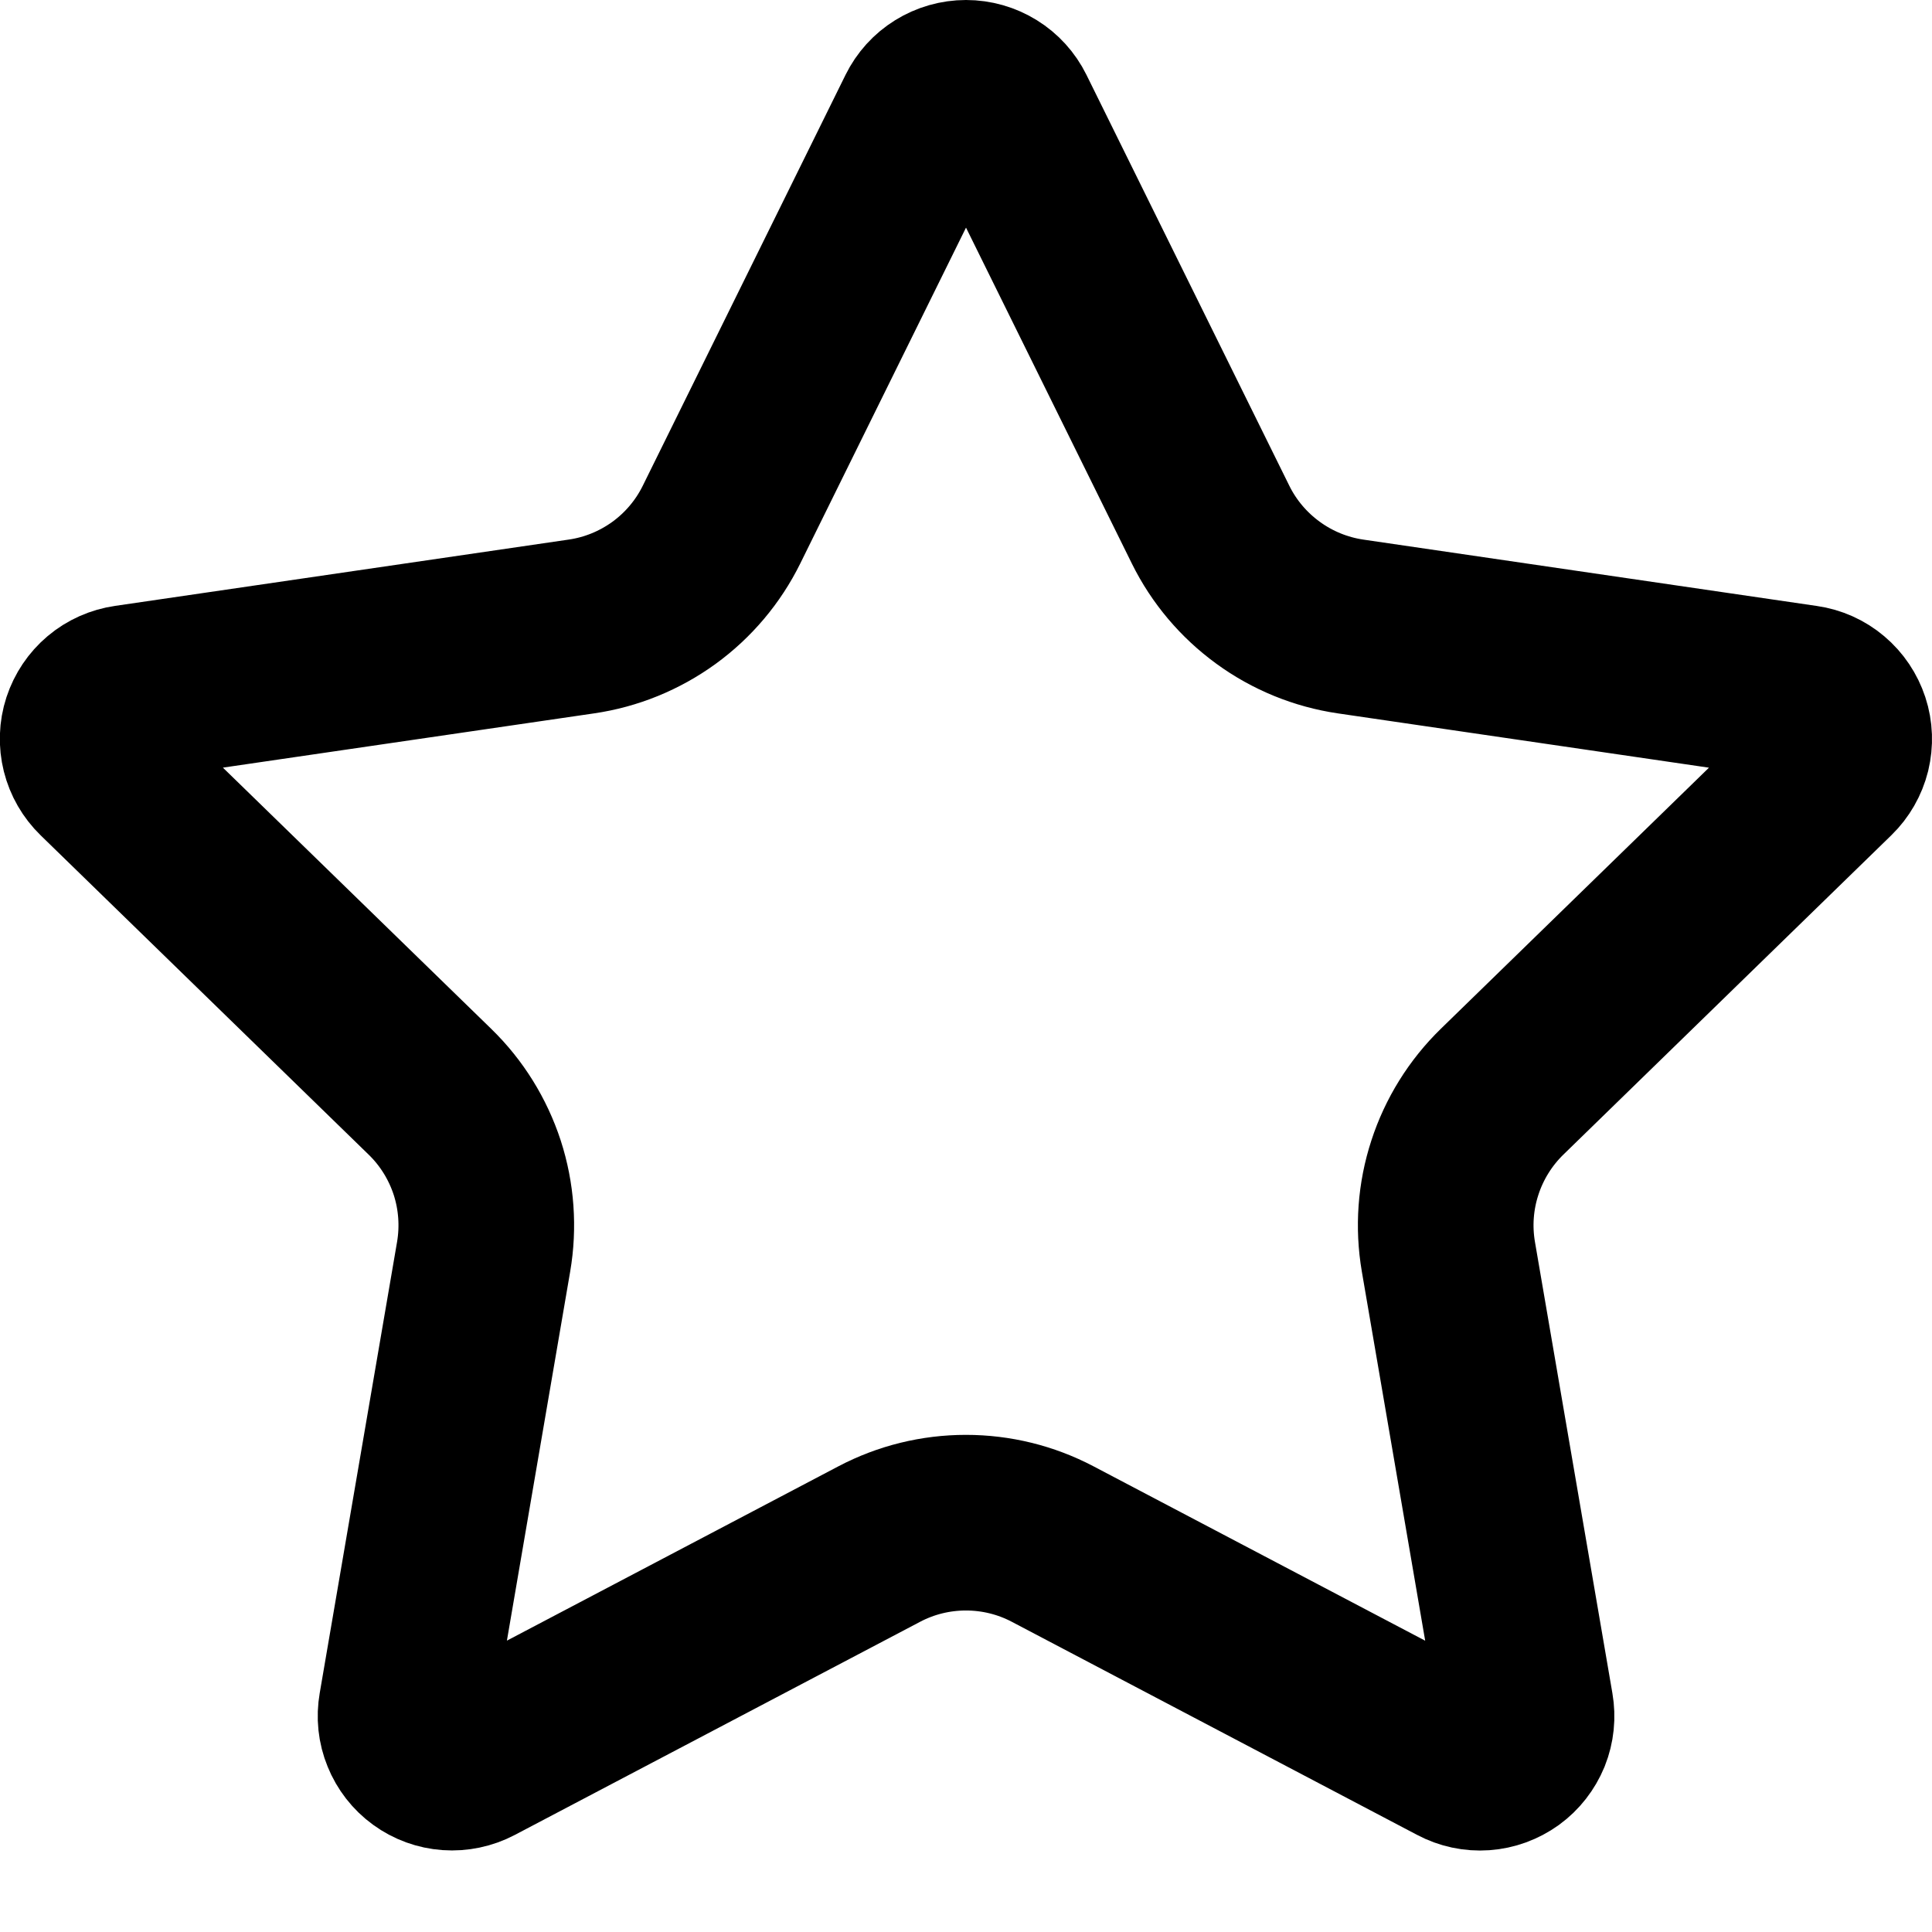
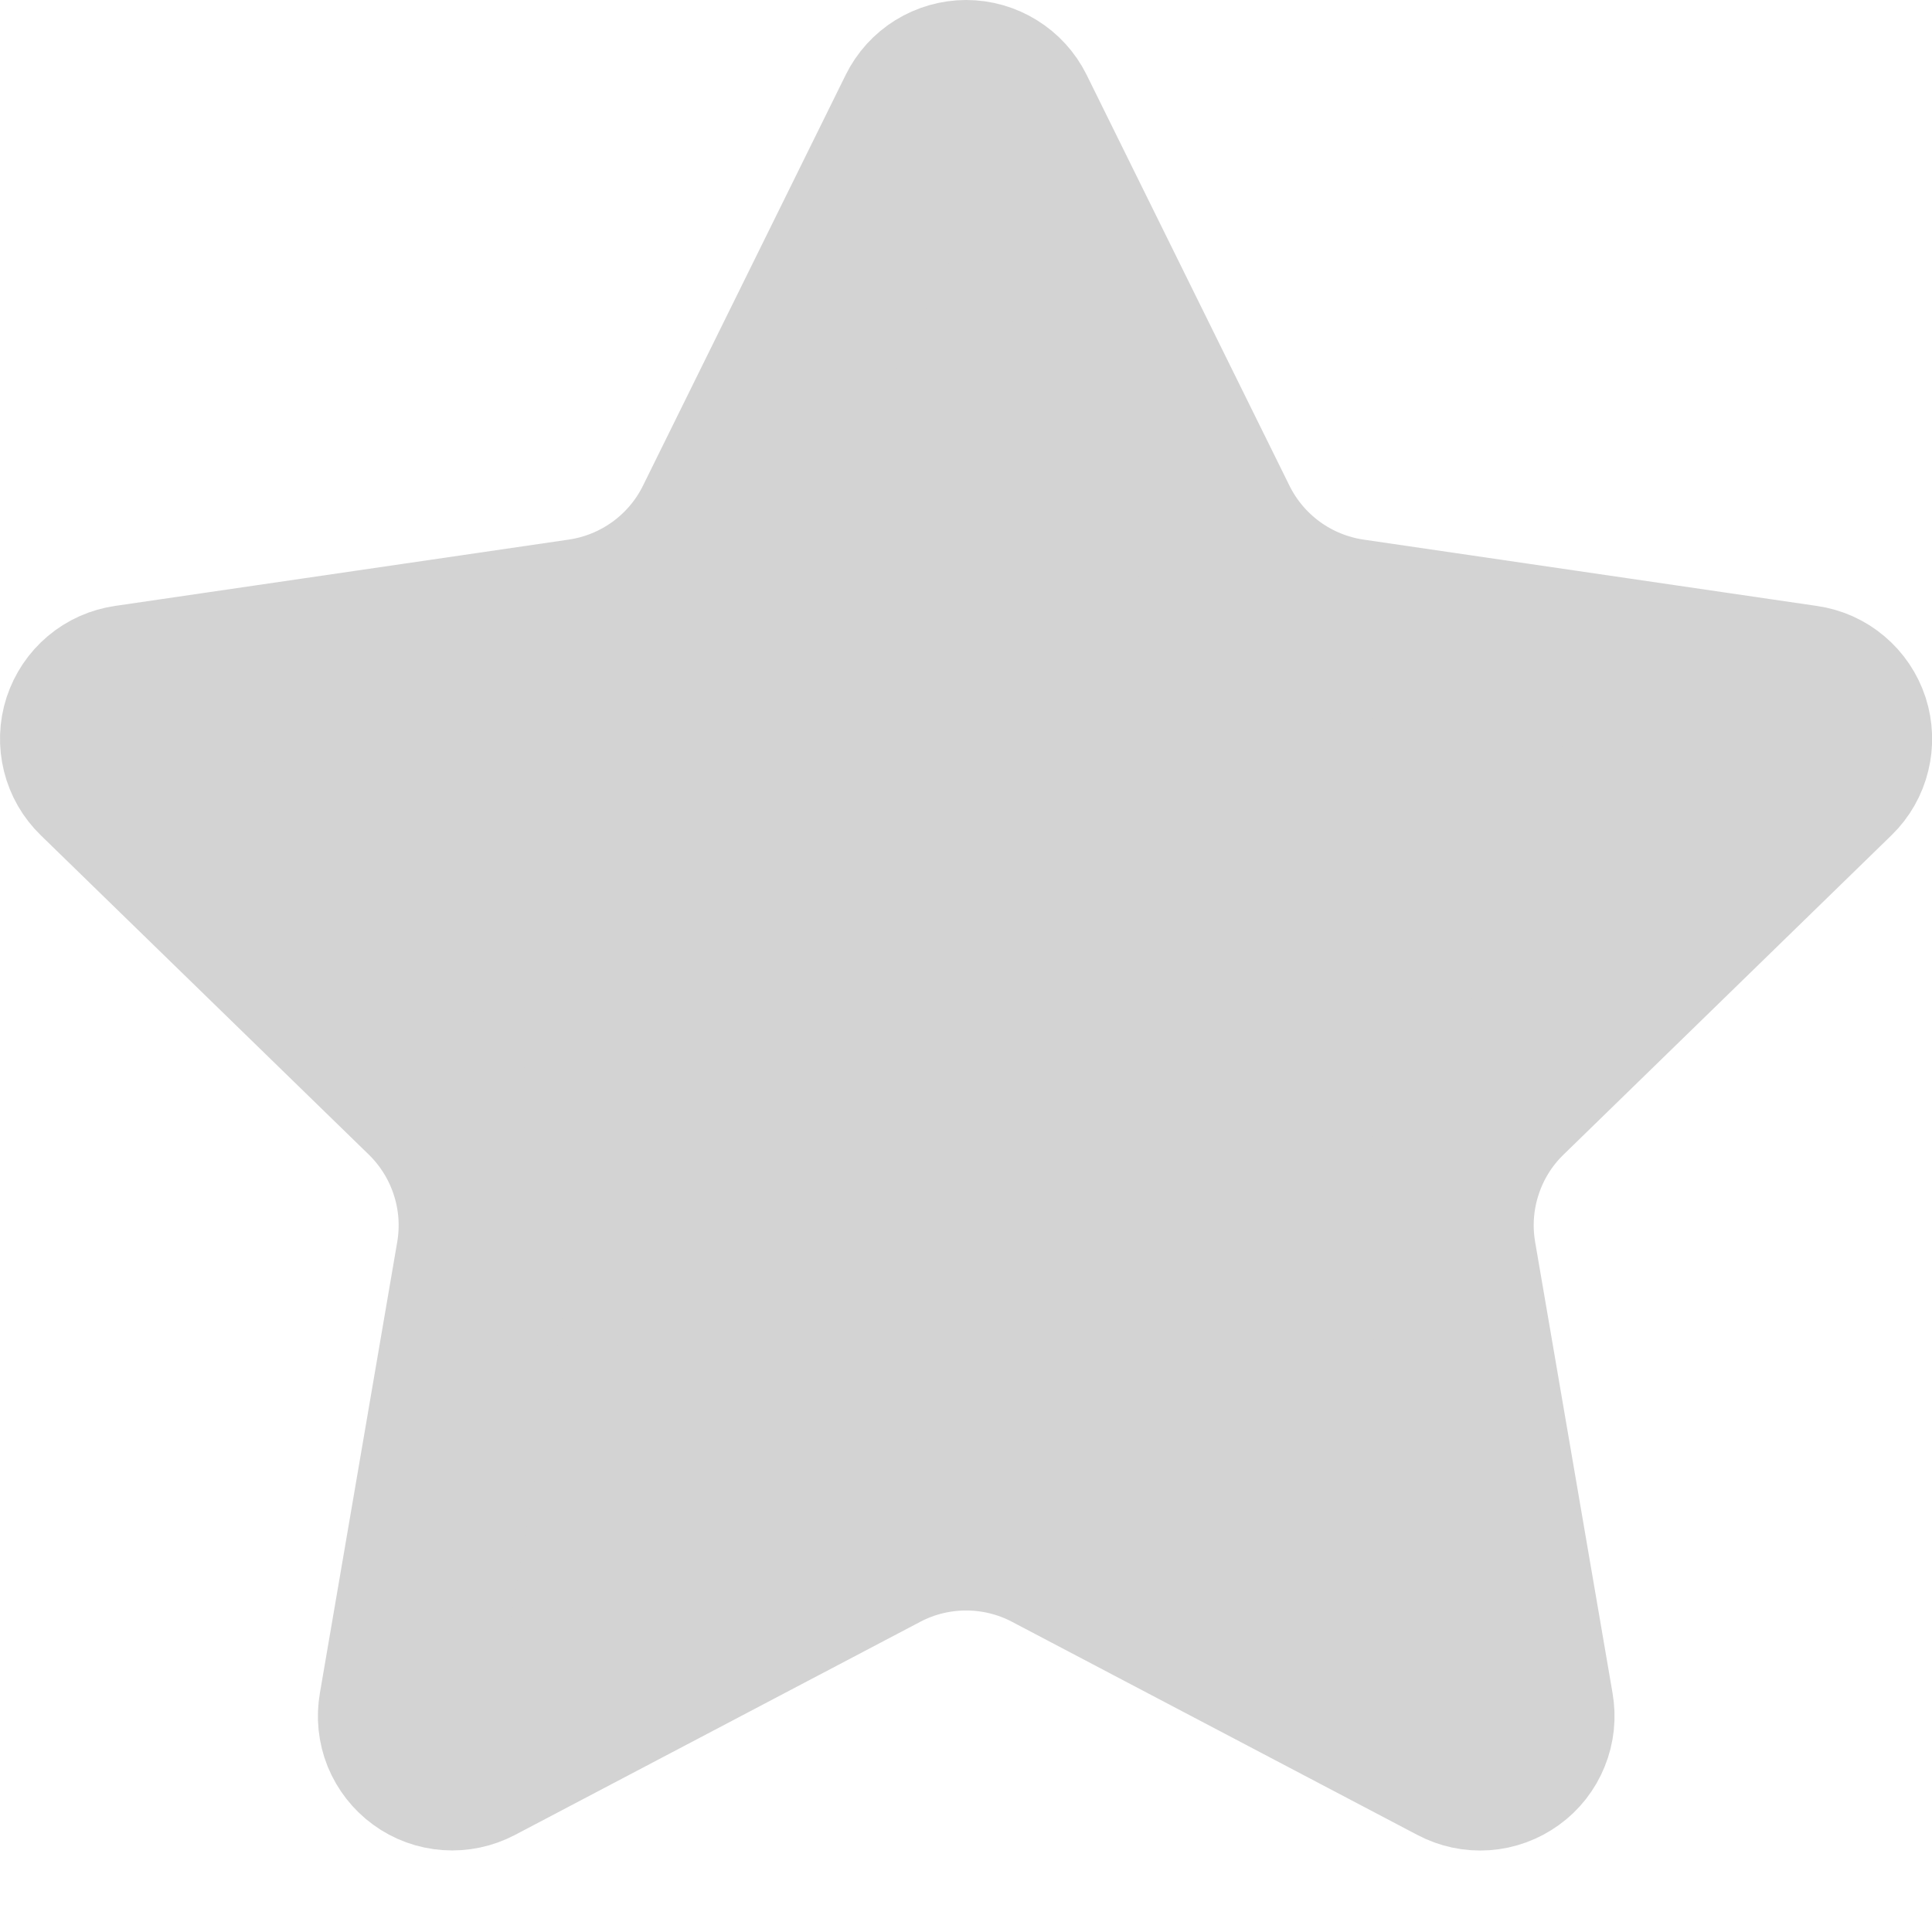
<svg xmlns="http://www.w3.org/2000/svg" width="22" height="22" viewBox="0 0 22 22" fill="none">
-   <path d="M10.525 1.295C10.569 1.206 10.636 1.132 10.72 1.08C10.804 1.028 10.901 1 11 1C11.099 1 11.196 1.028 11.28 1.08C11.364 1.132 11.431 1.206 11.475 1.295L13.785 5.974C13.937 6.282 14.162 6.548 14.44 6.75C14.717 6.952 15.04 7.084 15.38 7.134L20.546 7.89C20.644 7.904 20.736 7.945 20.811 8.009C20.887 8.073 20.943 8.157 20.974 8.251C21.005 8.345 21.008 8.445 20.985 8.541C20.961 8.637 20.911 8.725 20.84 8.794L17.104 12.432C16.858 12.672 16.673 12.969 16.567 13.296C16.46 13.623 16.435 13.971 16.493 14.31L17.375 19.45C17.392 19.548 17.382 19.649 17.345 19.741C17.307 19.833 17.245 19.913 17.165 19.971C17.084 20.029 16.989 20.064 16.89 20.071C16.791 20.078 16.692 20.057 16.604 20.01L11.986 17.582C11.682 17.422 11.343 17.339 10.999 17.339C10.656 17.339 10.317 17.422 10.013 17.582L5.396 20.01C5.308 20.056 5.209 20.077 5.11 20.07C5.011 20.063 4.917 20.029 4.836 19.97C4.756 19.912 4.694 19.832 4.657 19.74C4.619 19.648 4.609 19.548 4.626 19.45L5.507 14.311C5.565 13.972 5.54 13.623 5.434 13.296C5.327 12.969 5.143 12.672 4.896 12.432L1.16 8.795C1.089 8.726 1.038 8.638 1.014 8.542C0.99 8.446 0.993 8.345 1.024 8.25C1.055 8.156 1.111 8.072 1.187 8.008C1.263 7.944 1.356 7.903 1.454 7.889L6.619 7.134C6.959 7.085 7.282 6.953 7.561 6.751C7.839 6.549 8.064 6.282 8.216 5.974L10.525 1.295Z" stroke="black" stroke-width="2" stroke-linecap="round" stroke-linejoin="round" />
+   <path d="M10.527 1.295C10.571 1.206 10.638 1.132 10.722 1.08C10.806 1.028 10.903 1 11.002 1C11.101 1 11.197 1.028 11.281 1.08C11.365 1.132 11.433 1.206 11.477 1.295L13.787 5.974C13.939 6.282 14.164 6.548 14.441 6.75C14.719 6.952 15.042 7.084 15.382 7.134L20.548 7.89C20.646 7.904 20.738 7.945 20.813 8.009C20.889 8.073 20.945 8.156 20.976 8.251C21.006 8.345 21.01 8.445 20.986 8.541C20.963 8.637 20.913 8.725 20.842 8.794L17.106 12.432C16.859 12.672 16.675 12.968 16.569 13.296C16.462 13.623 16.437 13.971 16.495 14.31L17.377 19.45C17.394 19.548 17.384 19.648 17.346 19.741C17.309 19.833 17.247 19.913 17.166 19.971C17.086 20.029 16.991 20.064 16.892 20.071C16.793 20.078 16.694 20.057 16.606 20.01L11.988 17.582C11.684 17.422 11.345 17.339 11.001 17.339C10.658 17.339 10.319 17.422 10.015 17.582L5.398 20.01C5.31 20.056 5.211 20.077 5.112 20.07C5.013 20.063 4.918 20.029 4.838 19.97C4.758 19.912 4.696 19.832 4.658 19.74C4.621 19.648 4.611 19.548 4.628 19.45L5.509 14.311C5.567 13.972 5.542 13.623 5.435 13.296C5.329 12.969 5.144 12.672 4.898 12.432L1.162 8.795C1.09 8.726 1.04 8.638 1.016 8.542C0.992 8.446 0.995 8.345 1.026 8.25C1.057 8.156 1.113 8.072 1.189 8.008C1.265 7.944 1.357 7.903 1.456 7.889L6.621 7.134C6.961 7.084 7.284 6.953 7.562 6.751C7.841 6.549 8.066 6.282 8.218 5.974L10.527 1.295Z" fill="lightgray" stroke="lightgray" stroke-width="2" stroke-linecap="round" stroke-linejoin="round" />
</svg>
